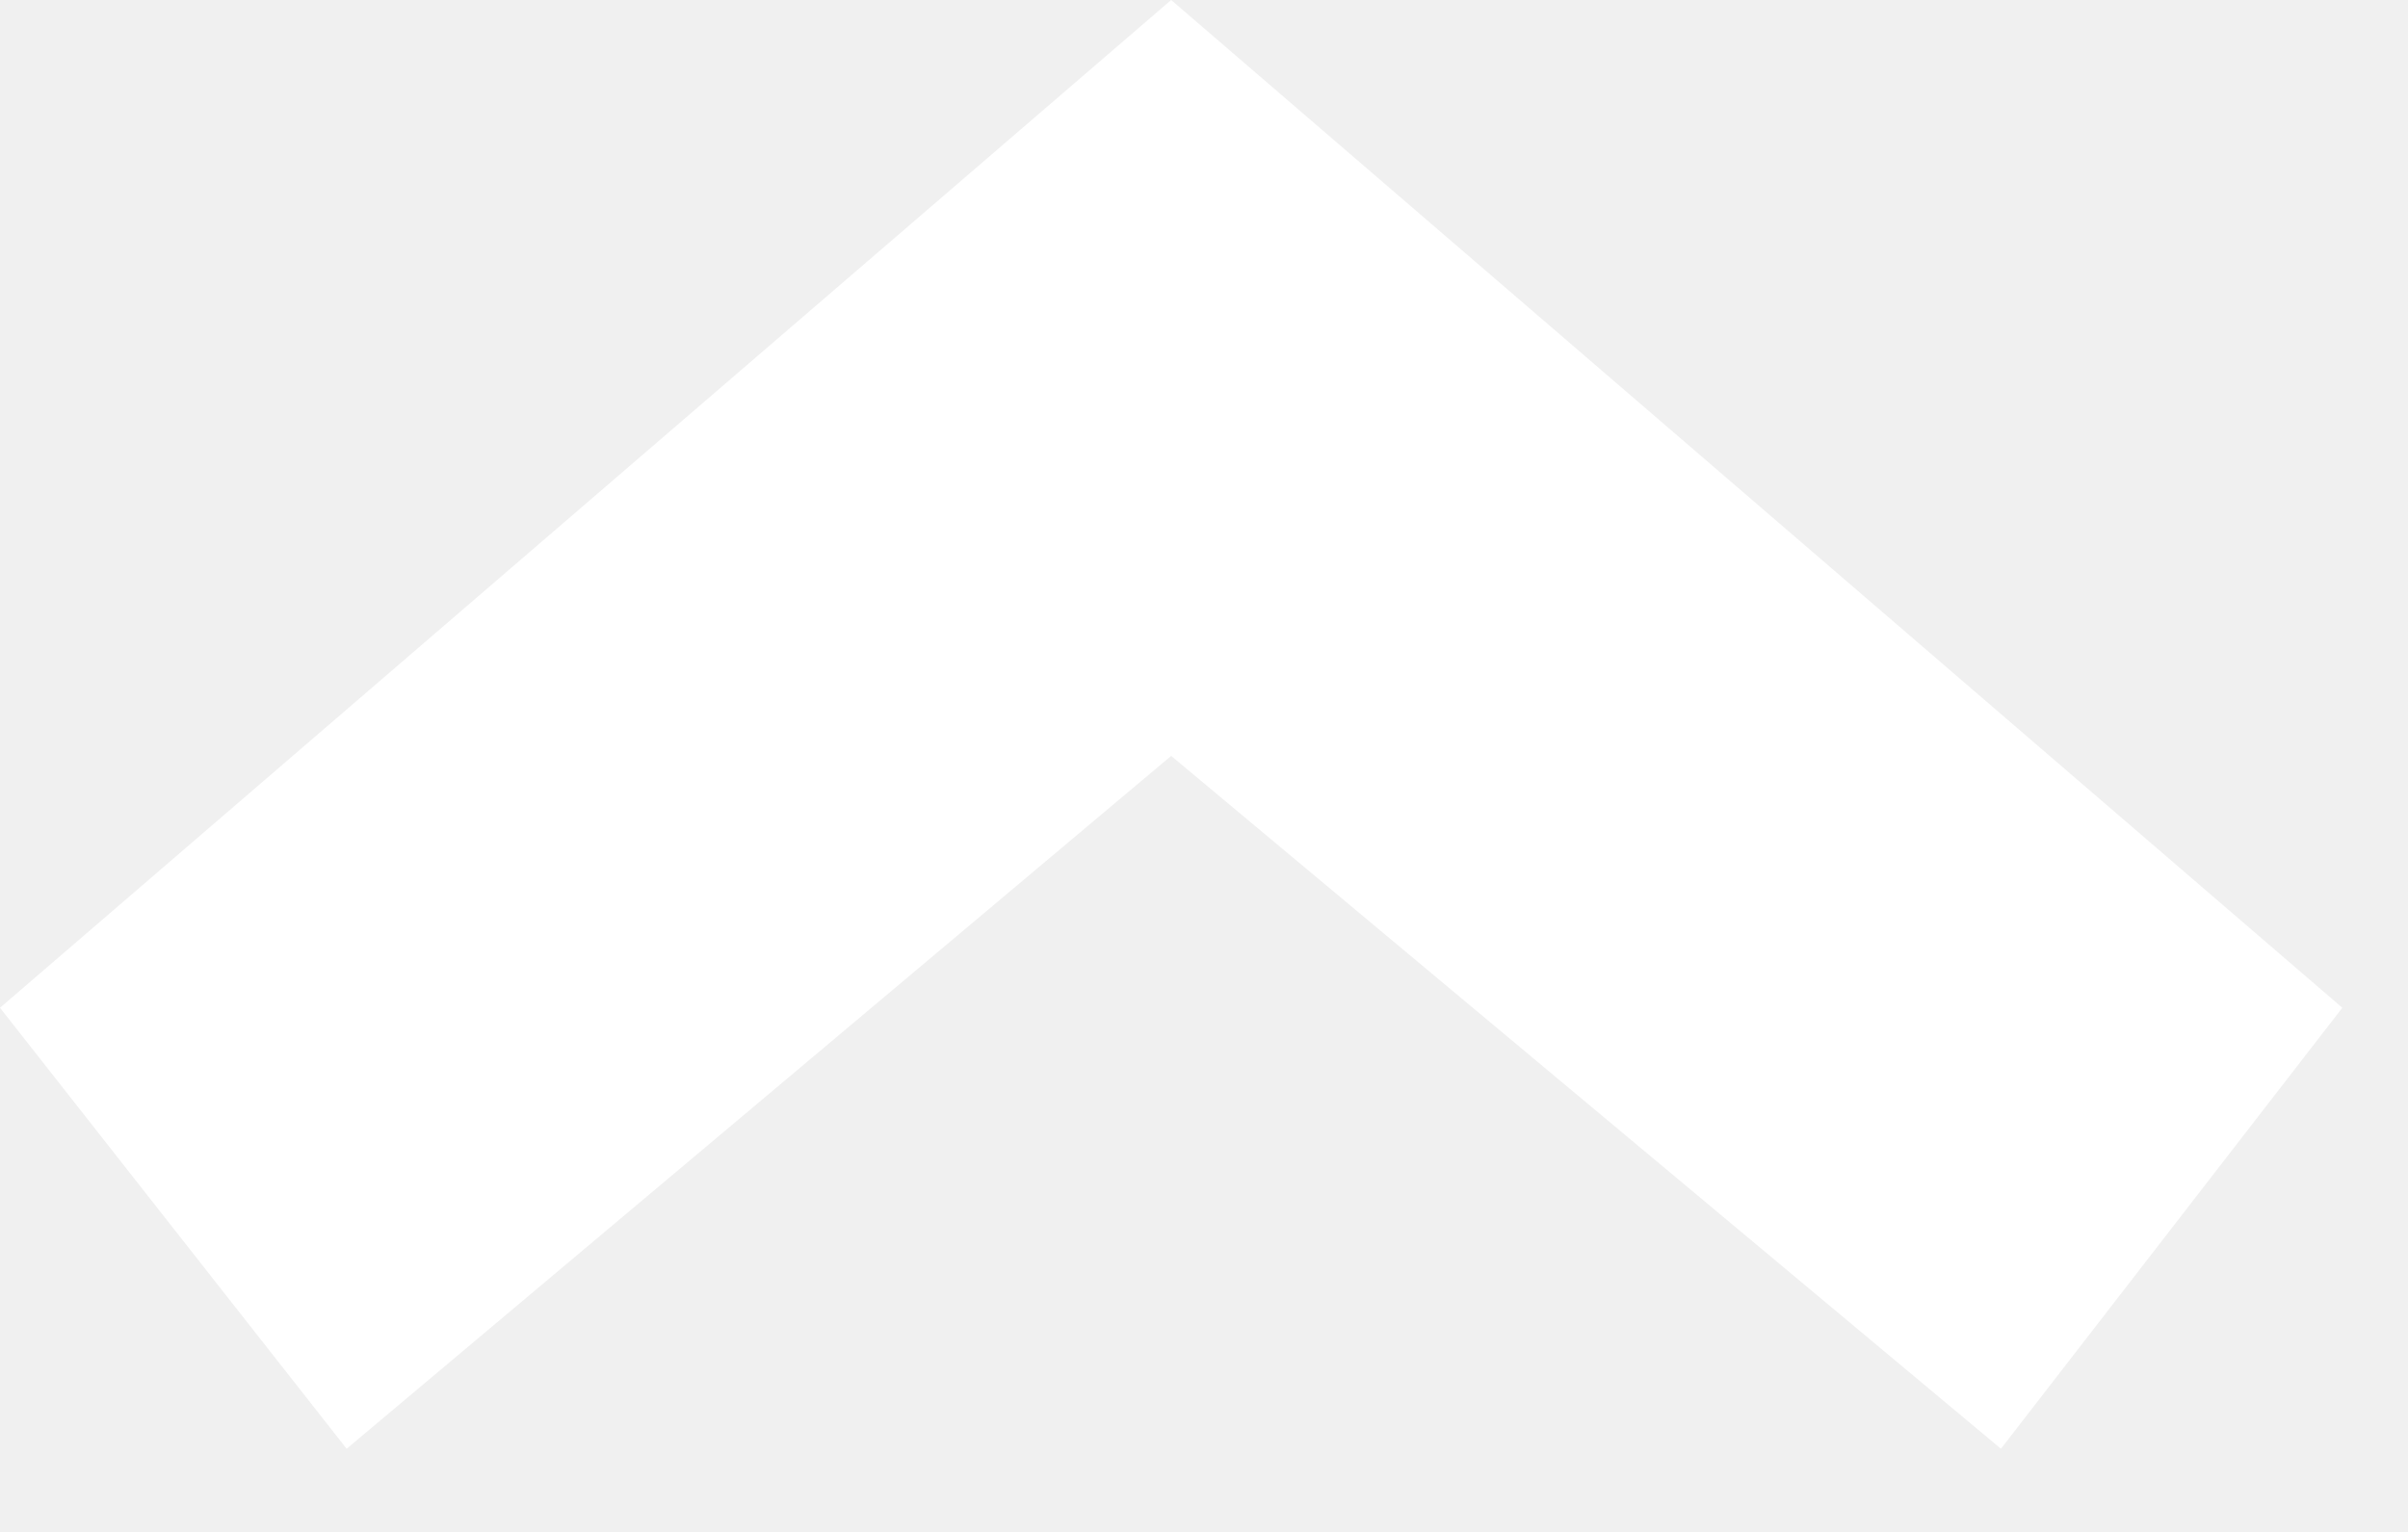
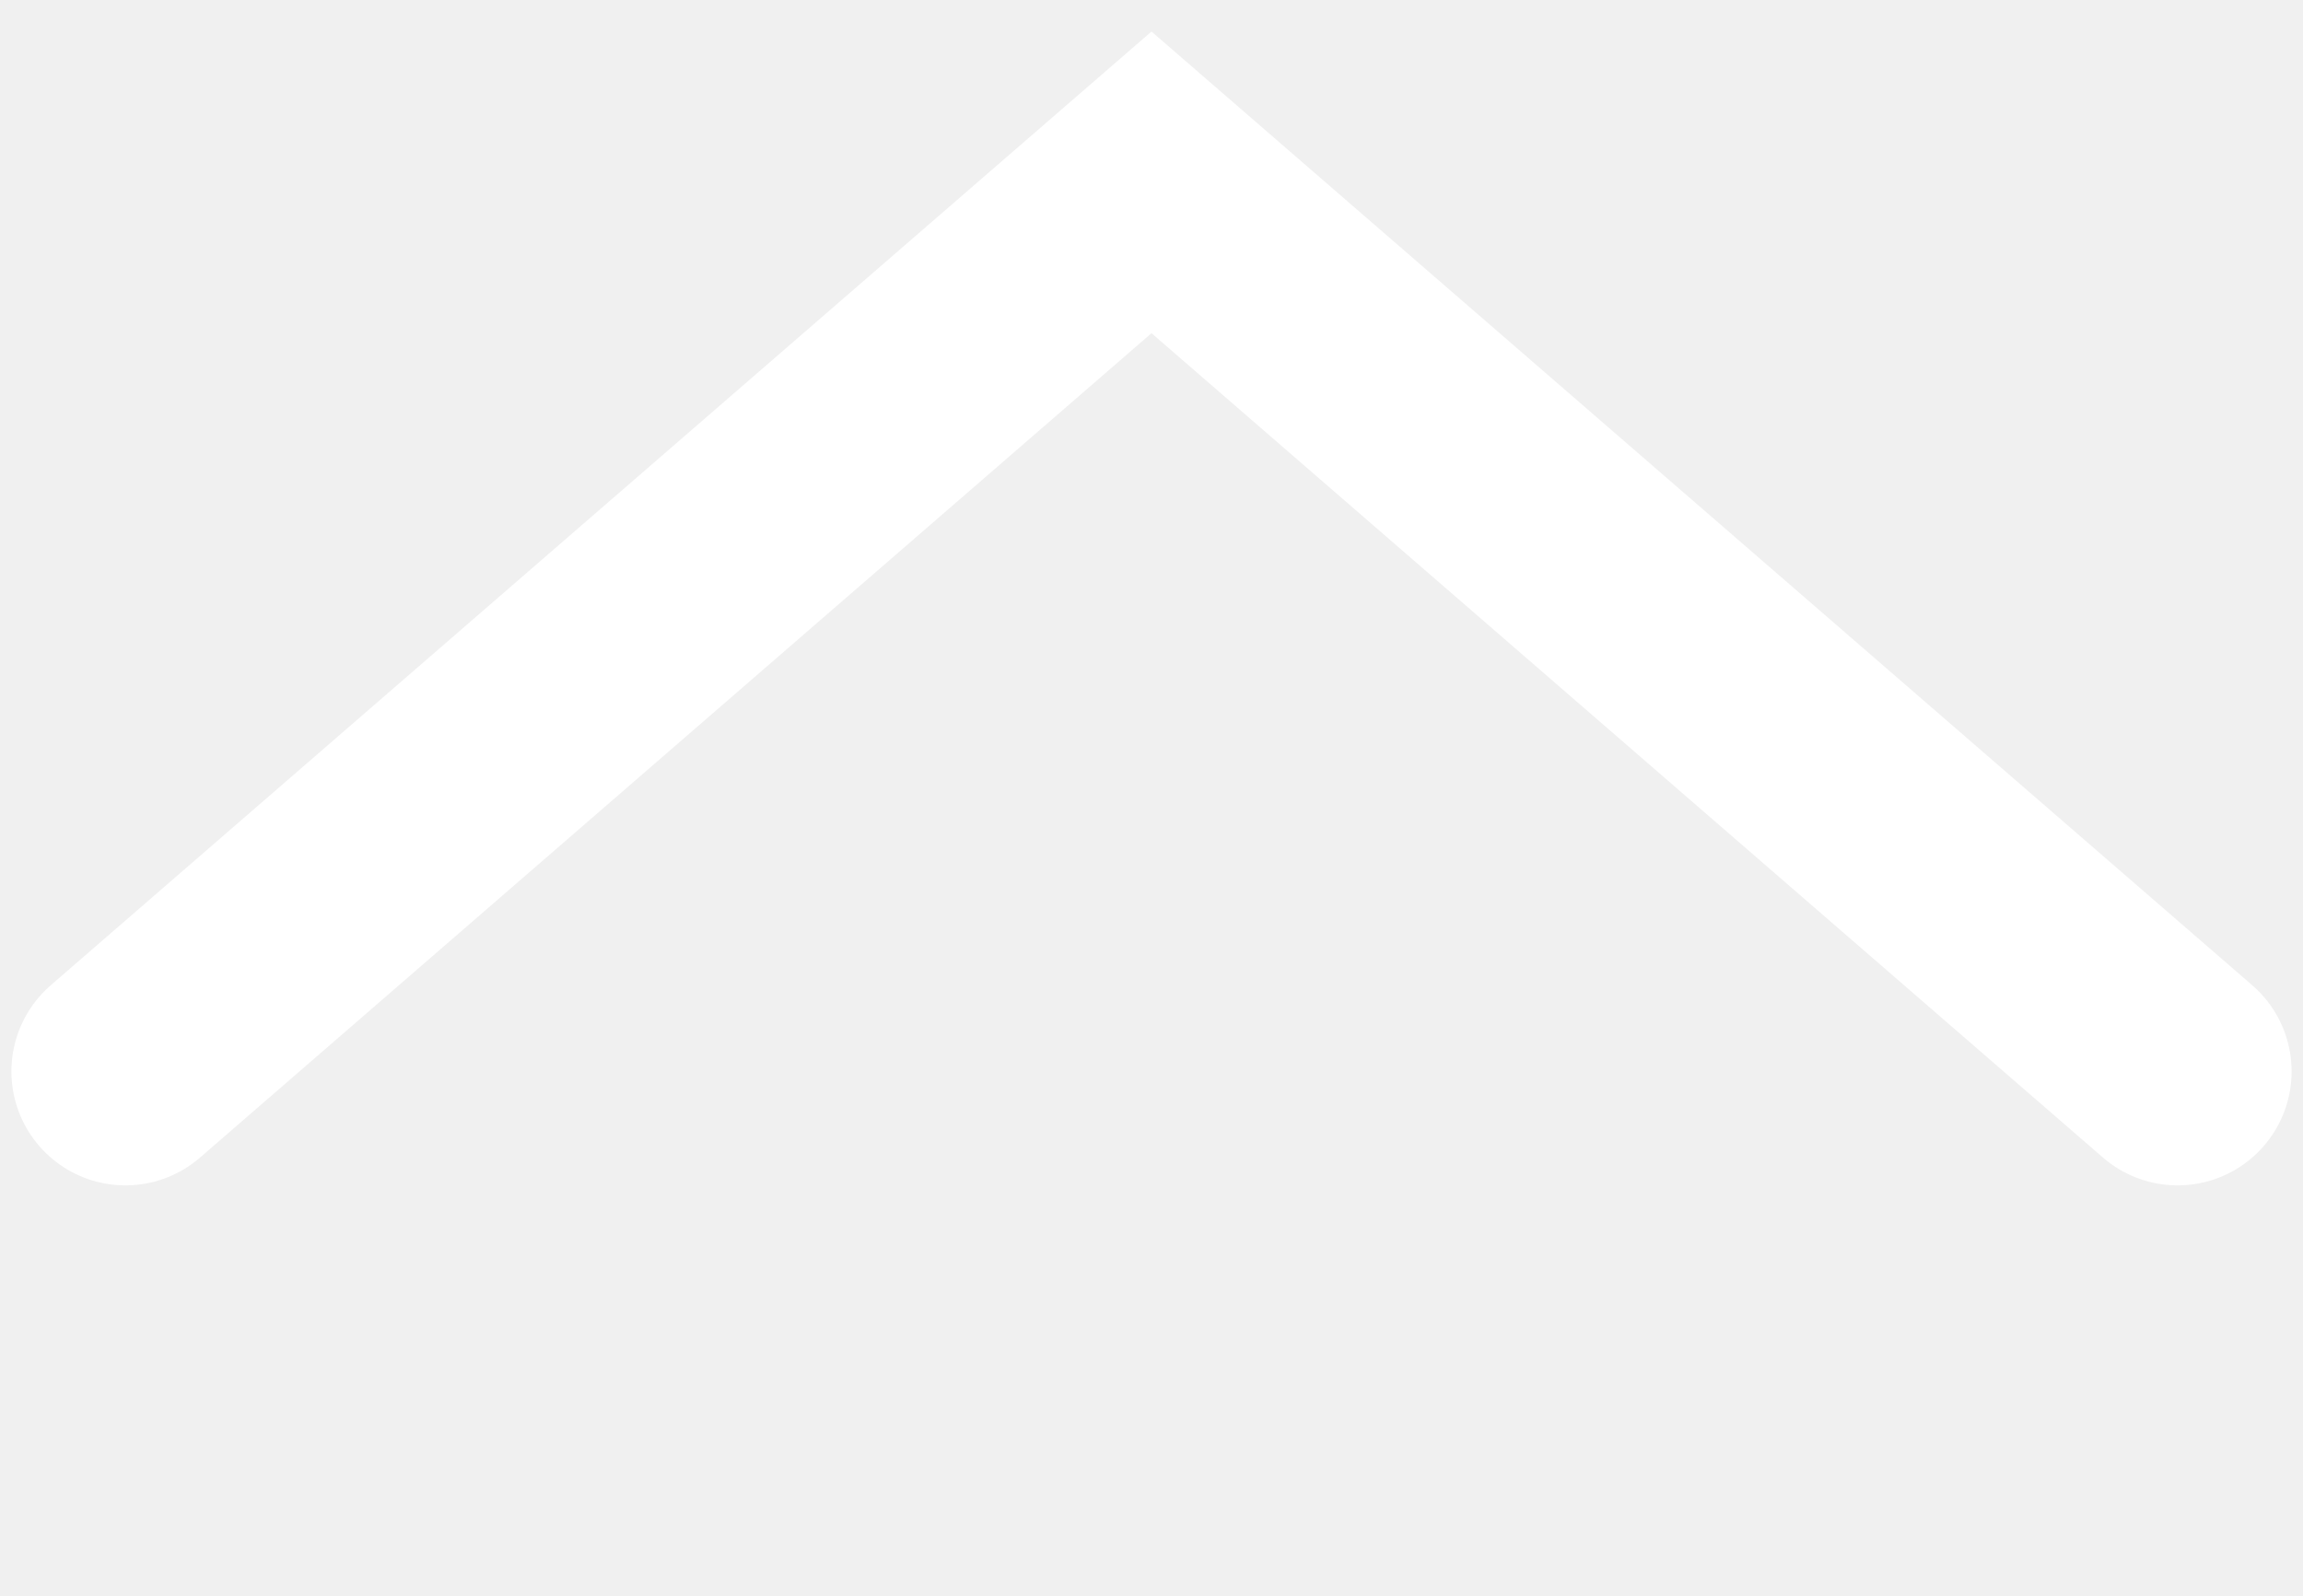
- <svg xmlns="http://www.w3.org/2000/svg" width="22px" height="14px" viewBox="0 0 22 14" version="1.1">
-   <defs />
-   <g id="Page-1" stroke="none" stroke-width="1" fill="none" fill-rule="evenodd">
-     <polygon id="Shape" fill="#FFFFFF" transform="translate(10.7, 6.62) rotate(-180) translate(-10.7, -6.62) " points="21.4 4.03 18.233 -2.66453526e-15 10.7 6.332 3.119 -2.66453526e-15 0 4.03 10.7 13.24" />
+ <svg xmlns="http://www.w3.org/2000/svg" version="1.1" id="Layer_1" x="0px" y="0px" viewBox="0 0 20.2 14" style="enable-background:new 0 0 20.2 14;" xml:space="preserve">
+   <style type="text/css">
+ 	.st0{fill:none;stroke:#FFFFFF;stroke-width:2;stroke-linecap:round;stroke-miterlimit:10;}
+ </style>
+   <g id="Page-1">
+     <polyline id="Shape_1_" class="st0" points="19.1,9.4 10.1,1.6 1.1,9.4  " />
  </g>
</svg>
